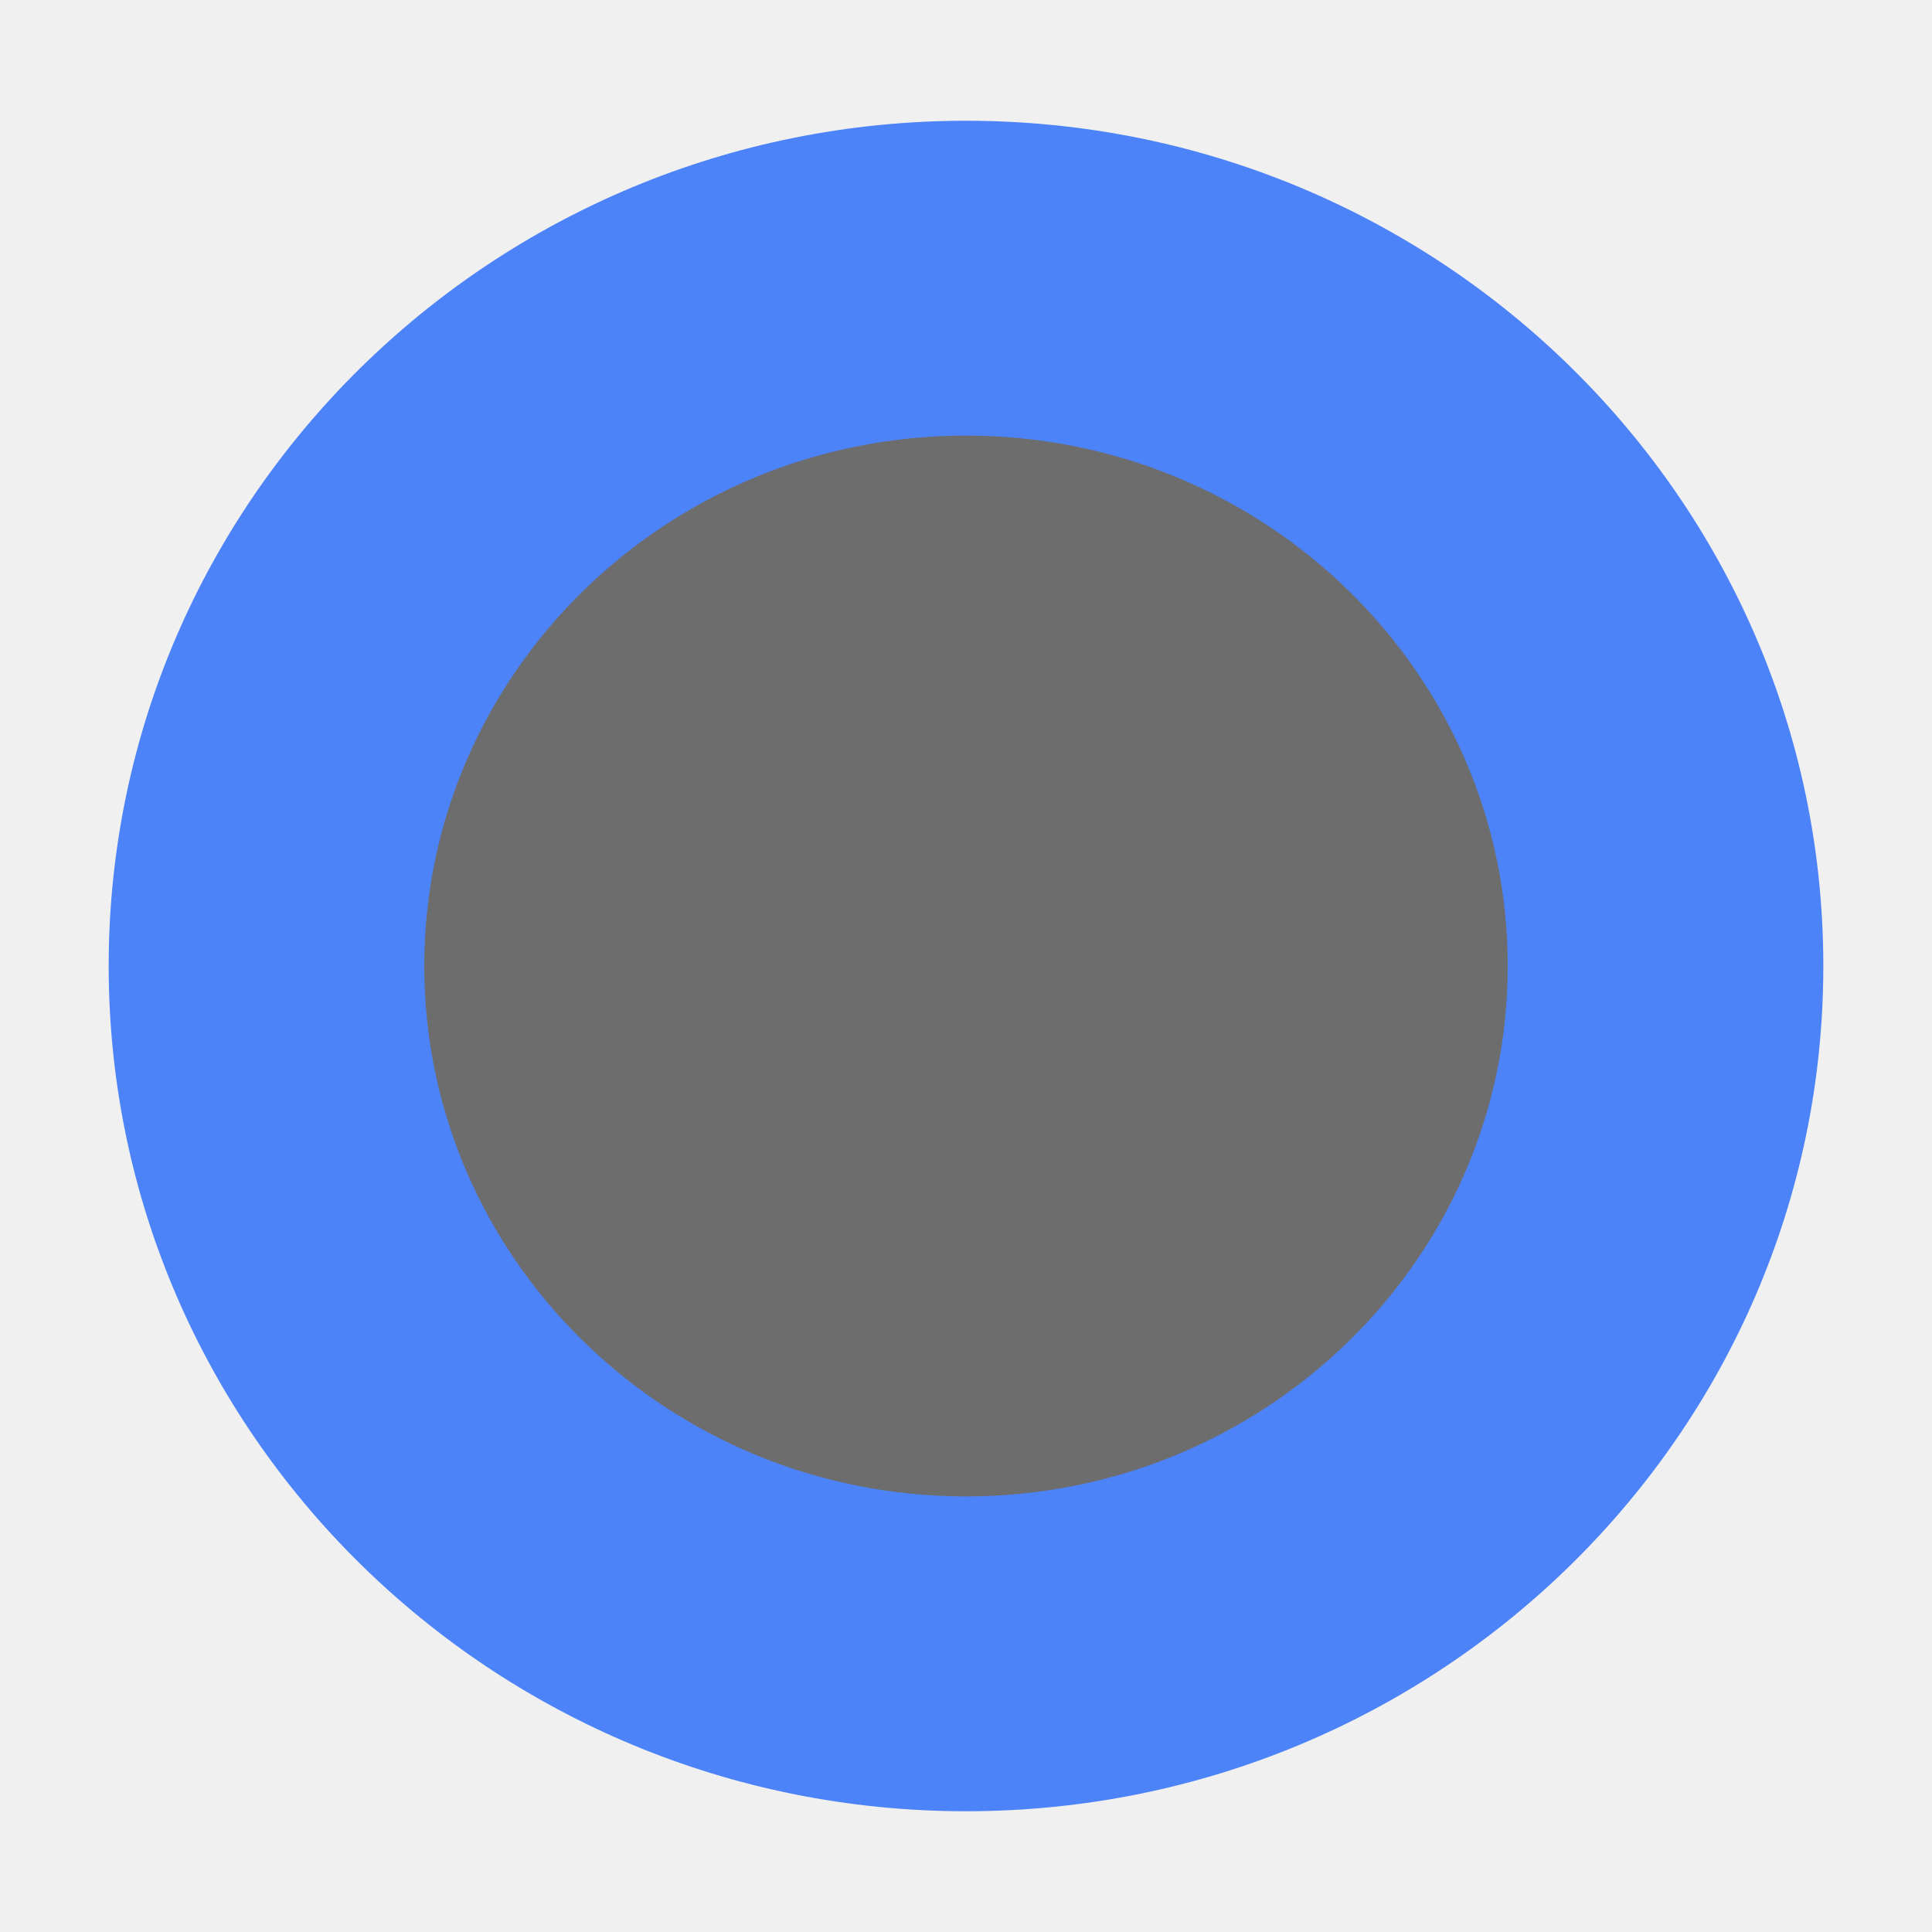
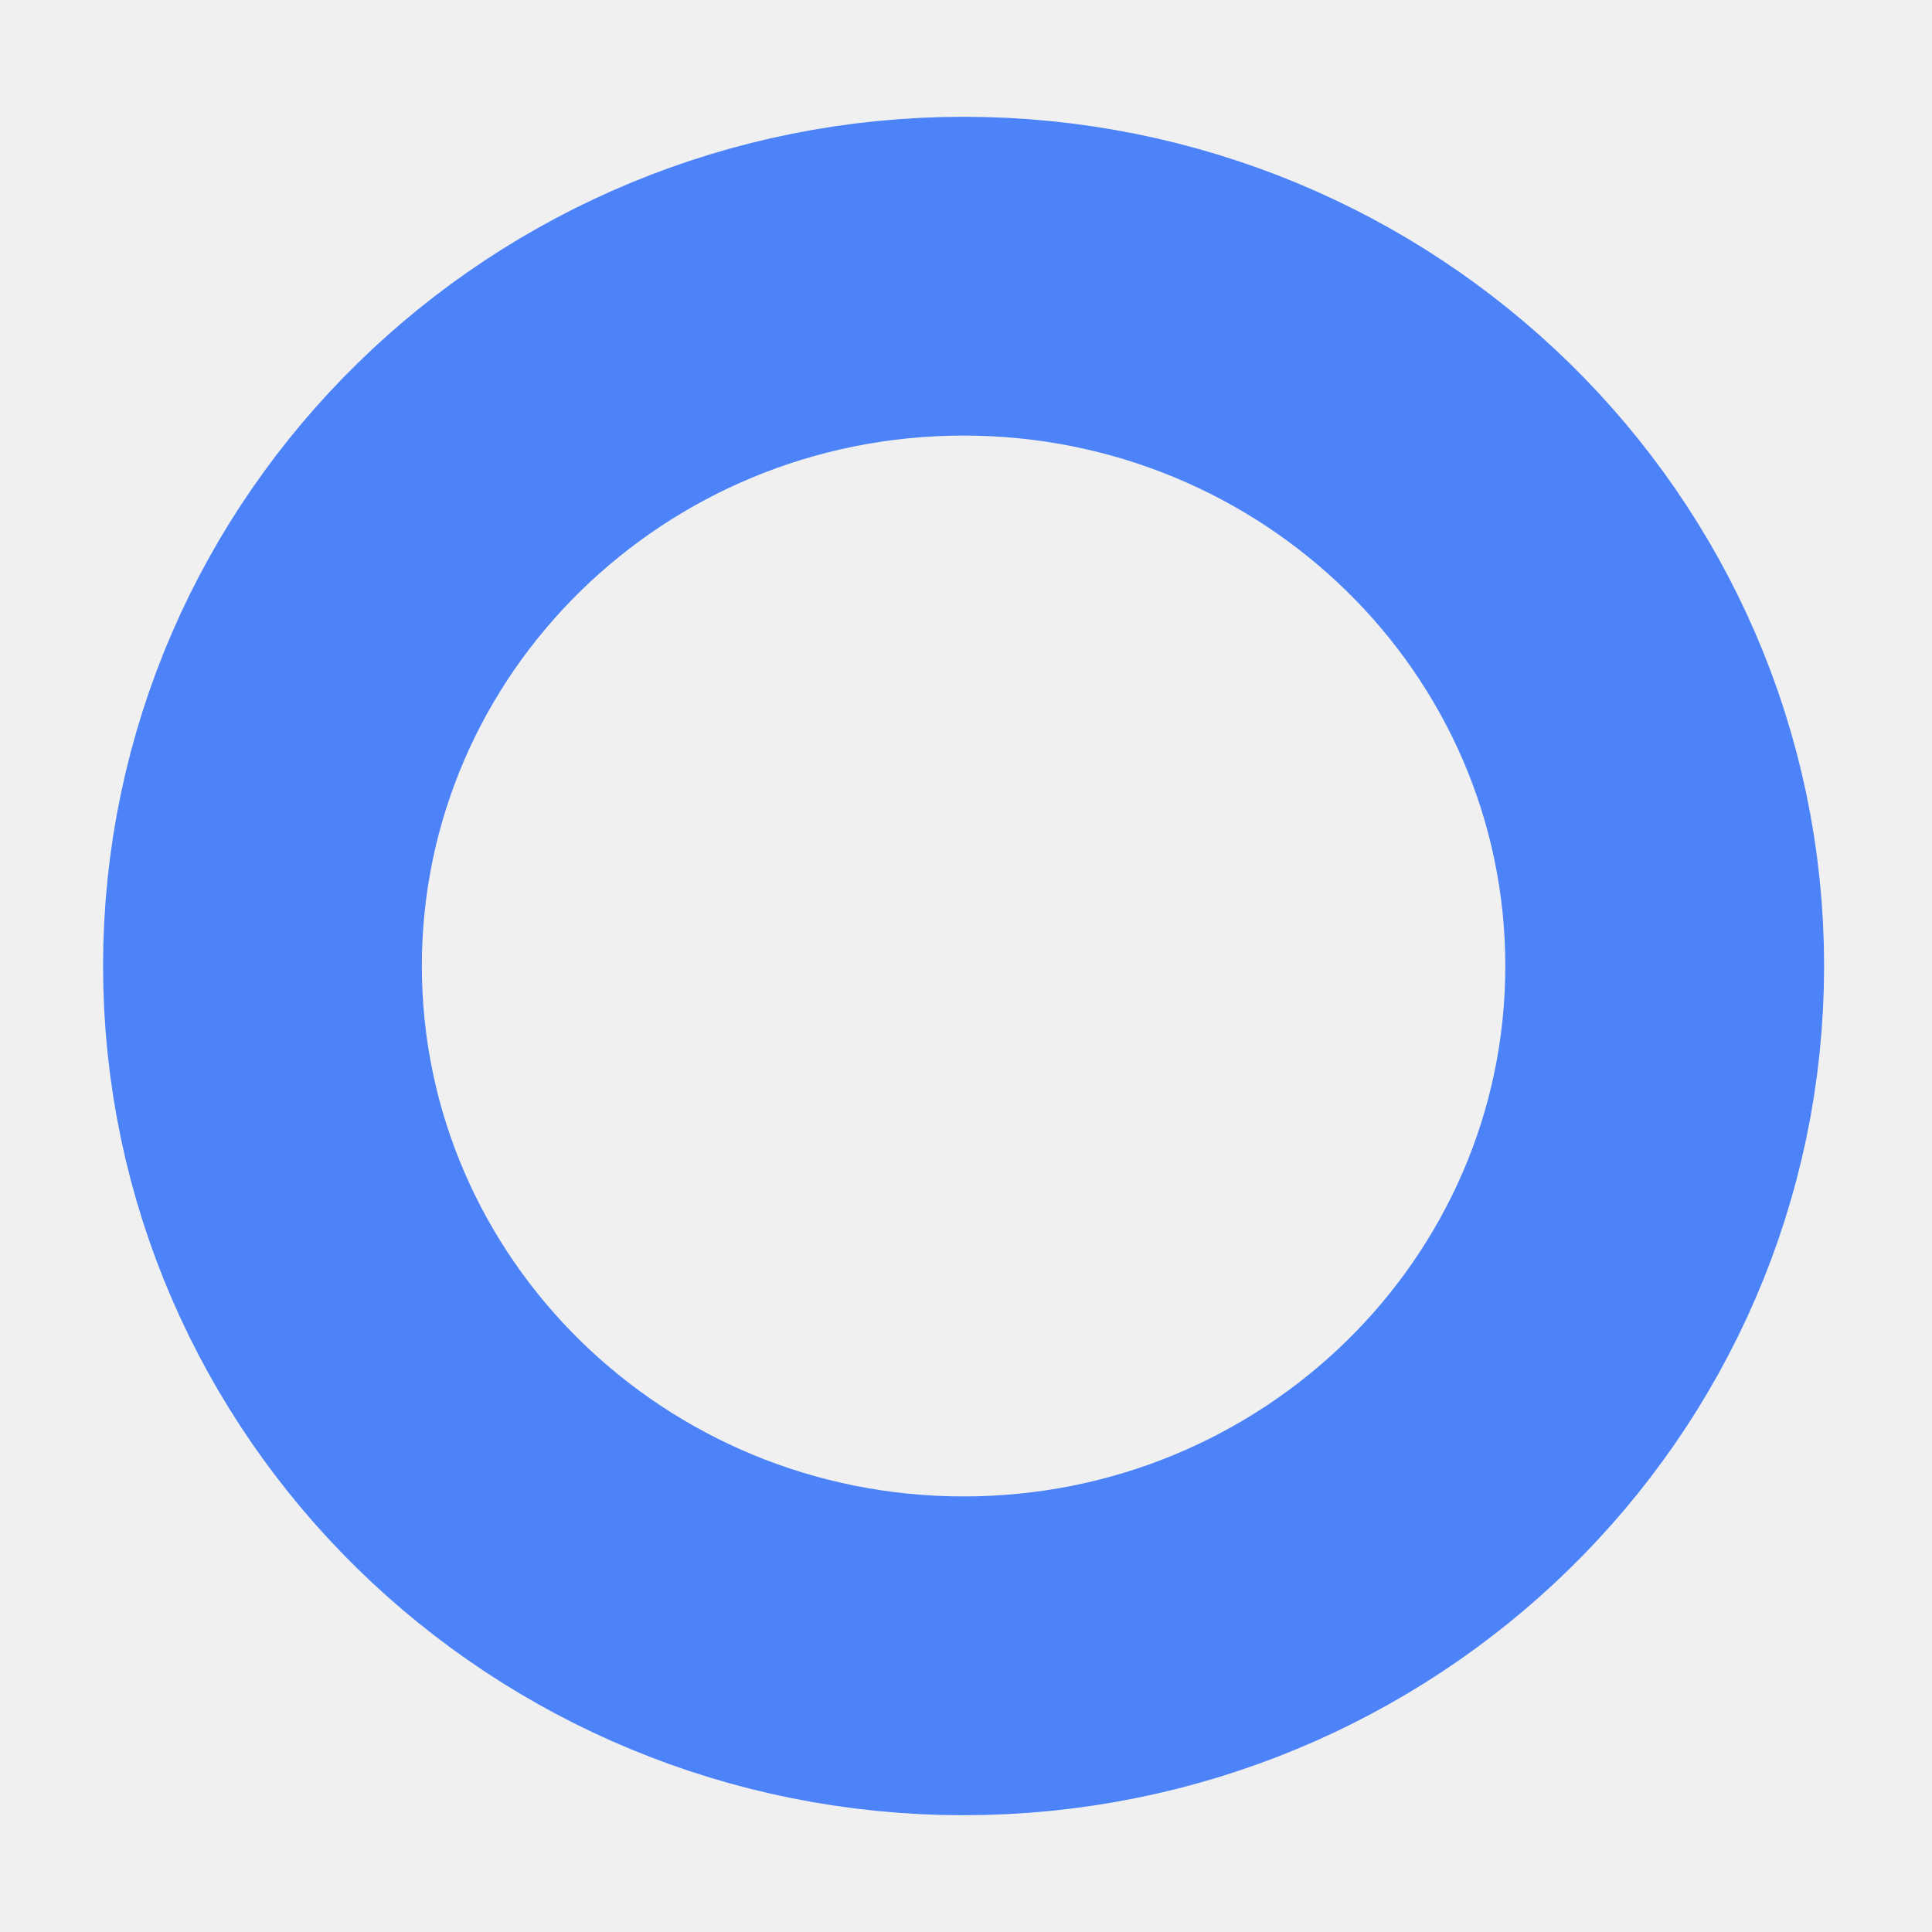
<svg xmlns="http://www.w3.org/2000/svg" xmlns:xlink="http://www.w3.org/1999/xlink" version="1.1" preserveAspectRatio="xMidYMid meet" viewBox="0 0 200 200" width="200" height="200">
  <defs>
-     <path d="M188.75 100C188.75 148.29 148.98 187.5 100 187.5C51.02 187.5 11.25 148.29 11.25 100C11.25 51.71 51.02 12.5 100 12.5C148.98 12.5 188.75 51.71 188.75 100Z" id="a7QLaFbYZ" />
-     <path d="M156.08 100C156.08 130.3 130.95 154.91 100 154.91C69.05 154.91 43.92 130.3 43.92 100C43.92 69.7 69.05 45.09 100 45.09C130.95 45.09 156.08 69.7 156.08 100Z" id="a36Nr4gst" />
+     <path d="M155.83 100C155.83 130.3 130.7 154.91 99.75 154.91C68.8 154.91 43.67 130.3 43.67 100C43.67 69.7 68.8 45.09 99.75 45.09C130.7 45.09 155.83 69.7 155.83 100Z" id="b257Ts48XV" />
+     <mask id="maska7kg1LUHV" x="-22.33" y="-20.91" width="244.16" height="241.81" maskUnits="userSpaceOnUse">
+       <rect x="-22.33" y="-20.91" width="244.16" height="241.81" fill="white" />
+       <use xlink:href="#b257Ts48XV" opacity="1" fill="black" />
+     </mask>
  </defs>
  <g>
    <g>
      <g>
-         <use xlink:href="#a7QLaFbYZ" opacity="1" fill="#4d83f8" fill-opacity="1" />
-       </g>
-       <g>
-         <use xlink:href="#a36Nr4gst" opacity="1" fill="#6d6d6d" fill-opacity="1" />
+         <use xlink:href="#b257Ts48XV" opacity="1" fill="#6d6d6d" fill-opacity="0" />
+         <g mask="url(#maska7kg1LUHV)">
+           <use xlink:href="#b257Ts48XV" opacity="1" fill-opacity="0" stroke="#4d83f8" stroke-width="66" stroke-opacity="1" />
+         </g>
      </g>
    </g>
  </g>
</svg>
